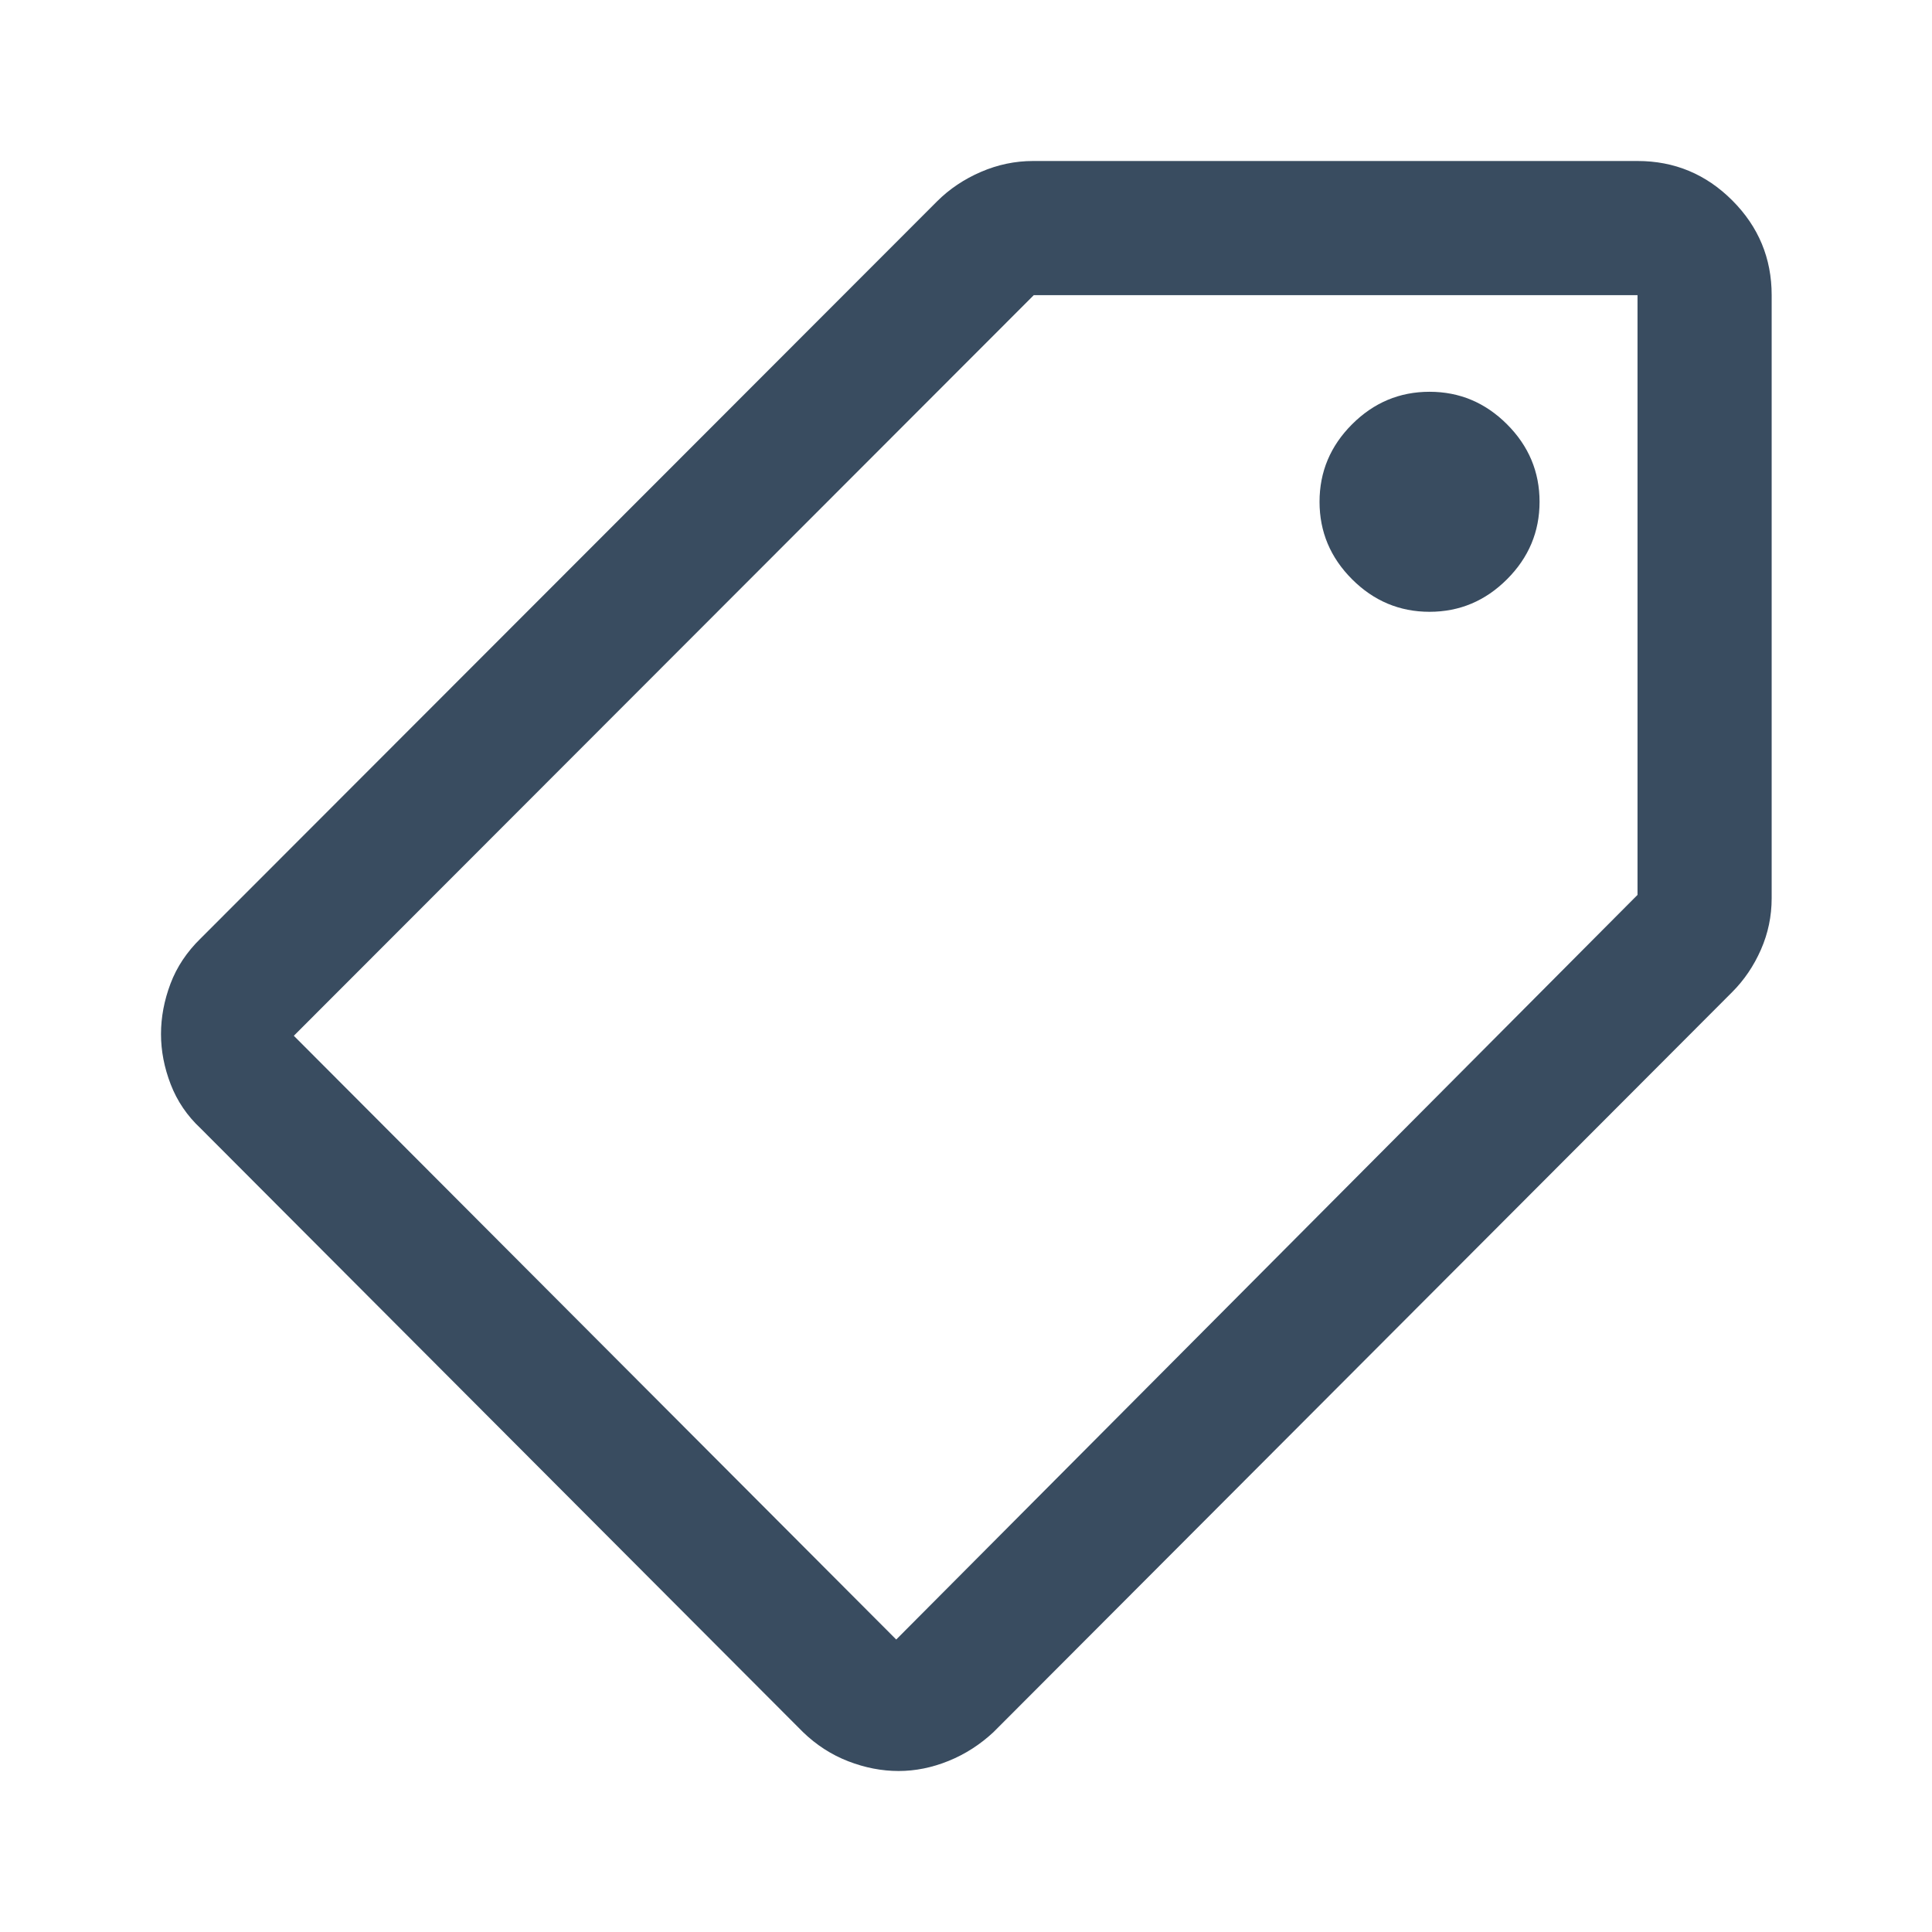
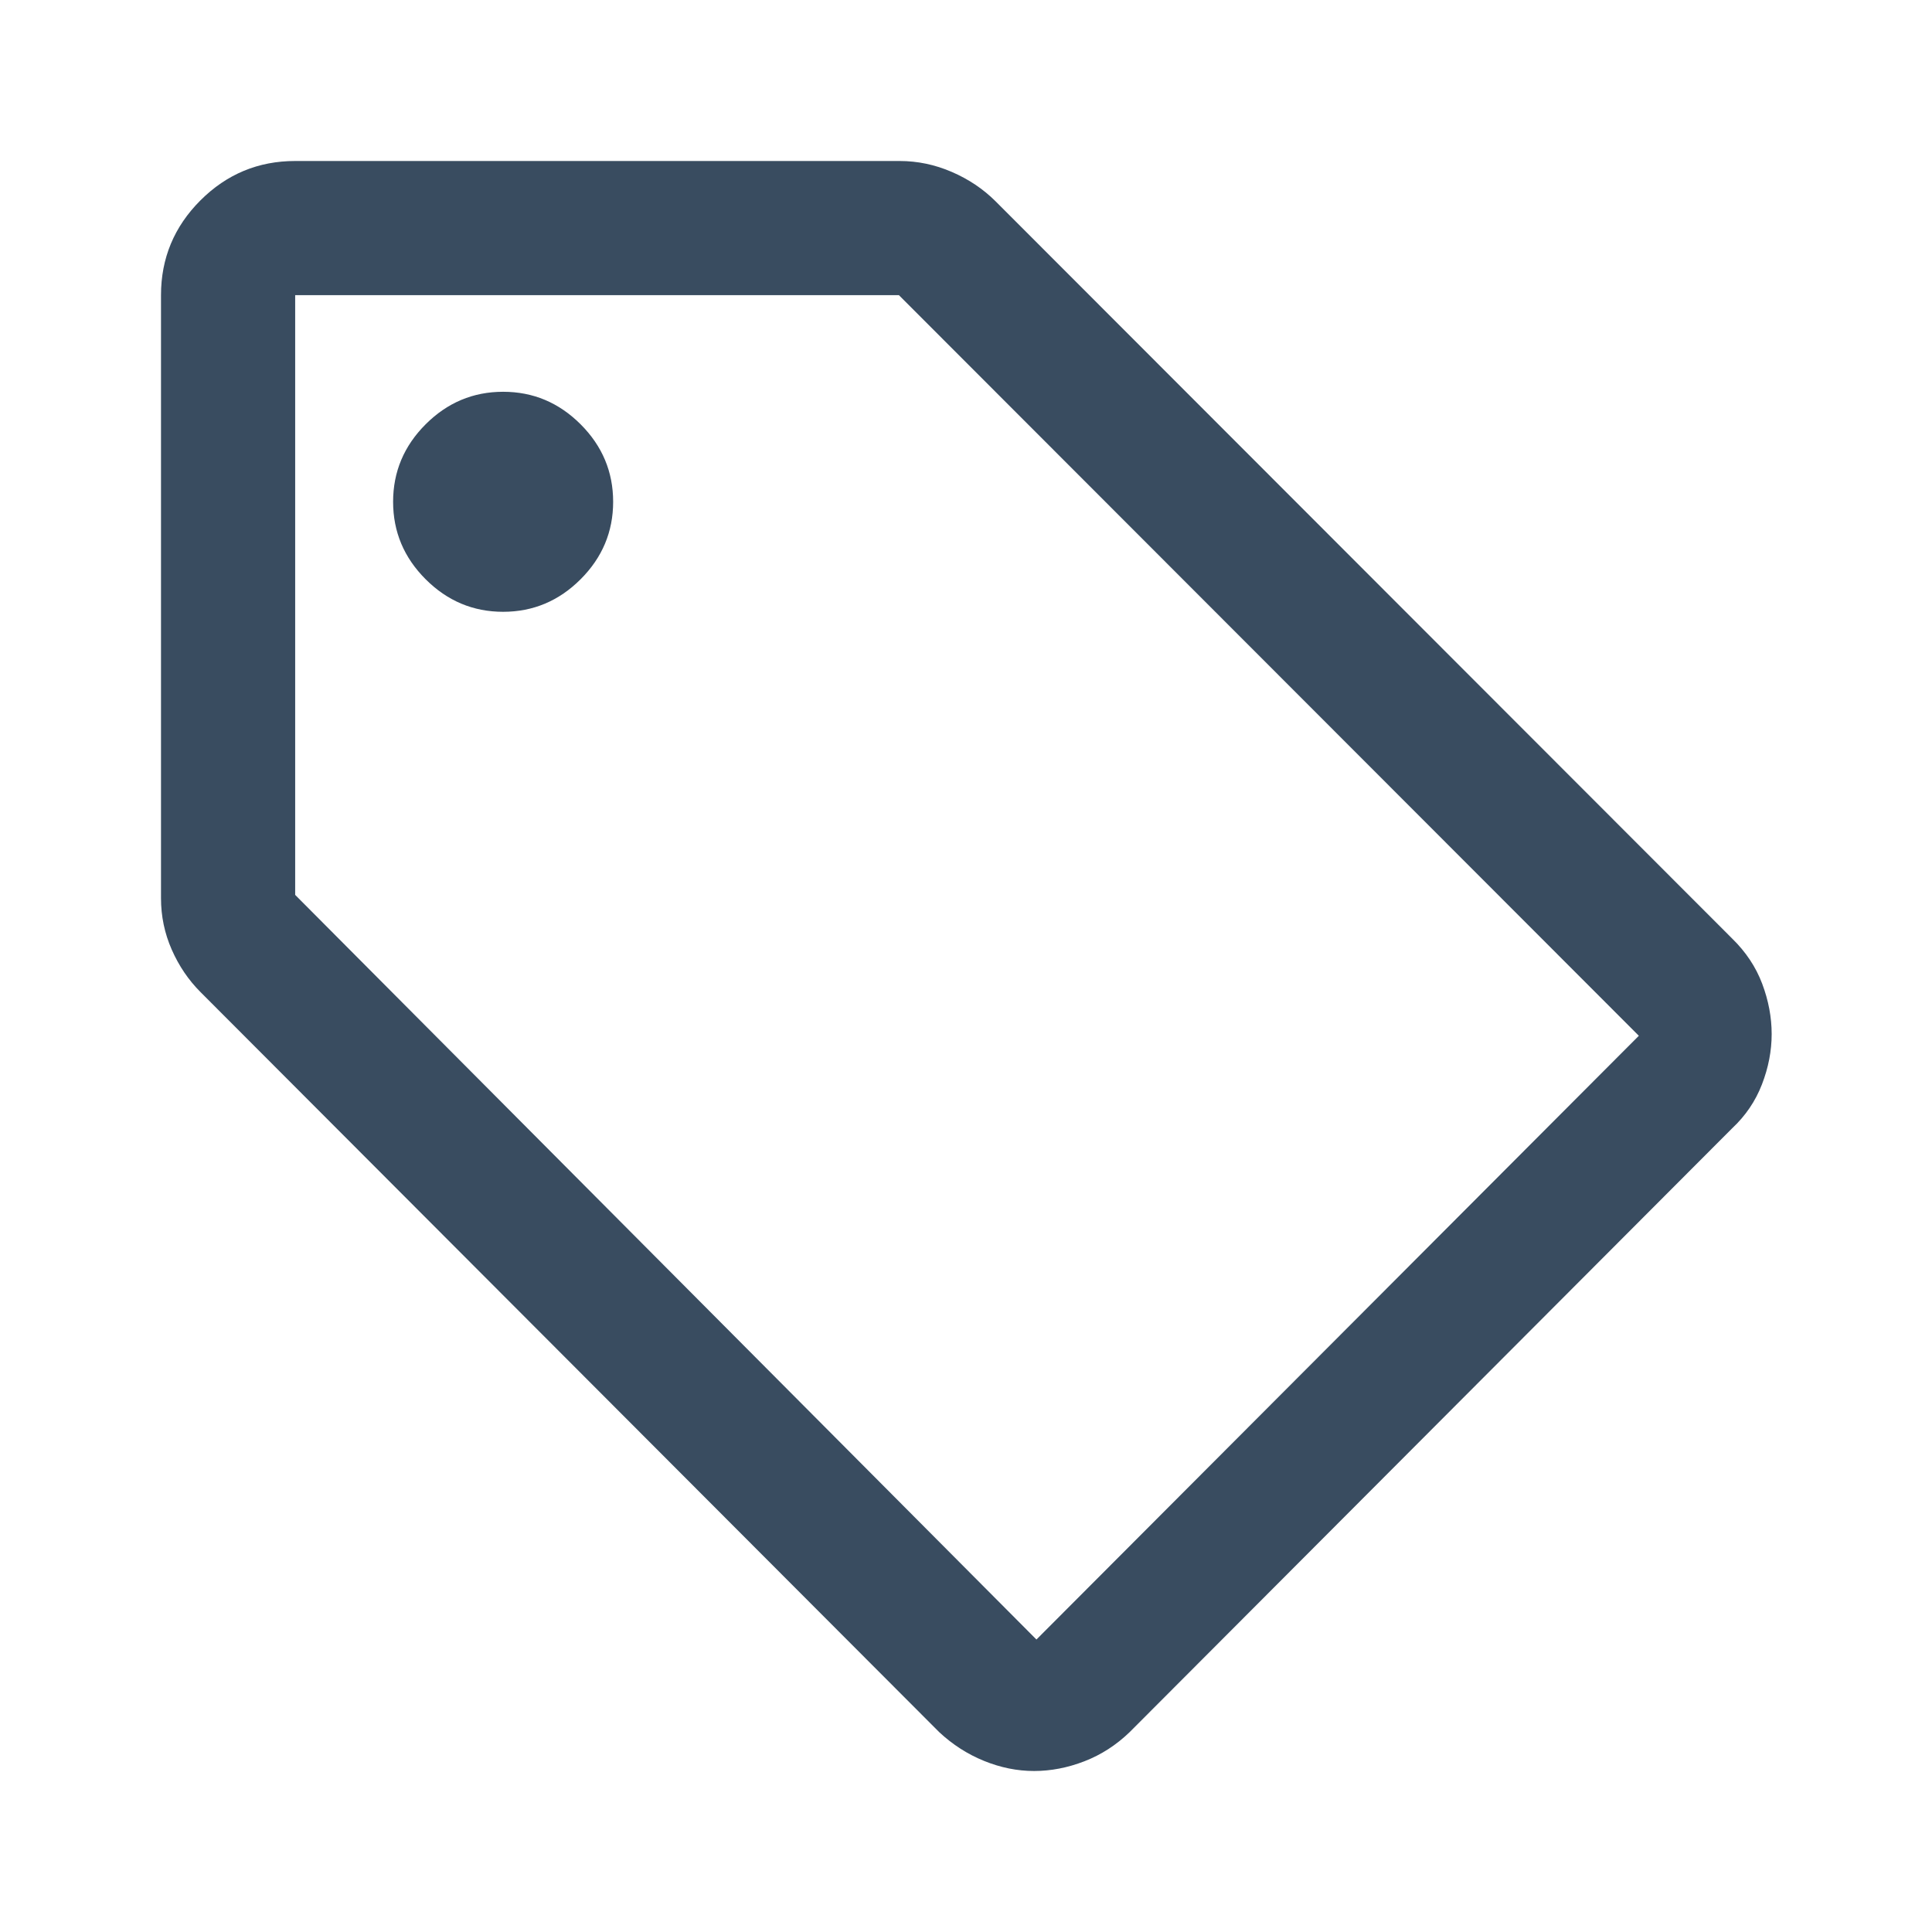
<svg xmlns="http://www.w3.org/2000/svg" height="40px" viewBox="0 -960 960 960" width="40px" fill="#394C60">
-   <path d="M446.5-80q-12.5 0-25-4.83-12.5-4.84-22.5-14.5l-299.33-300q-10-9.34-14.84-21.84-4.83-12.5-4.83-25t4.7-25q4.71-12.5 14.97-22.5l366-366.33q9.2-9.17 21.74-14.58 12.54-5.42 25.92-5.42h300.34q27.5 0 47.08 19.58 19.58 19.59 19.58 47.09v299.66q0 13.4-5.33 25.53Q869.67-476 860.67-467l-367 367.67Q483.67-90 471.33-85 459-80 446.5-80Zm-1.17-65.33 368.34-370v-298h-300L146-445.33l299.33 300Zm265-510.67q22.34 0 38.5-16.17Q765-688.33 765-710.67q0-22.33-16.17-38.5-16.16-16.16-38.5-16.16-22.33 0-38.5 16.16-16.16 16.17-16.16 38.5 0 22.34 16.16 38.5Q688-656 710.33-656ZM480-479.33Z" />
+   <path d="m860.67-399.33-299.34 300q-10 9.66-22.5 14.5-12.5 4.83-25 4.83T489-85q-12.33-5-22.33-14.33L99.67-467q-9-9-14.34-21.14Q80-500.27 80-513.67v-299.66q0-27.5 19.58-47.09Q119.17-880 146.67-880H447q13.38 0 25.92 5.42 12.55 5.41 21.75 14.58l366 366.33q10.26 10 14.96 22.5 4.7 12.5 4.7 25t-4.83 25q-4.83 12.5-14.83 21.84ZM515-145.33l299.33-300-367.66-368h-300v298l368.33 370ZM250-656q22.33 0 38.5-16.17 16.17-16.16 16.17-38.5 0-22.33-16.17-38.5-16.17-16.16-38.5-16.16t-38.5 16.16q-16.17 16.17-16.17 38.5 0 22.34 16.17 38.5Q227.67-656 250-656Zm230.67 176.67Z" />
</svg>
